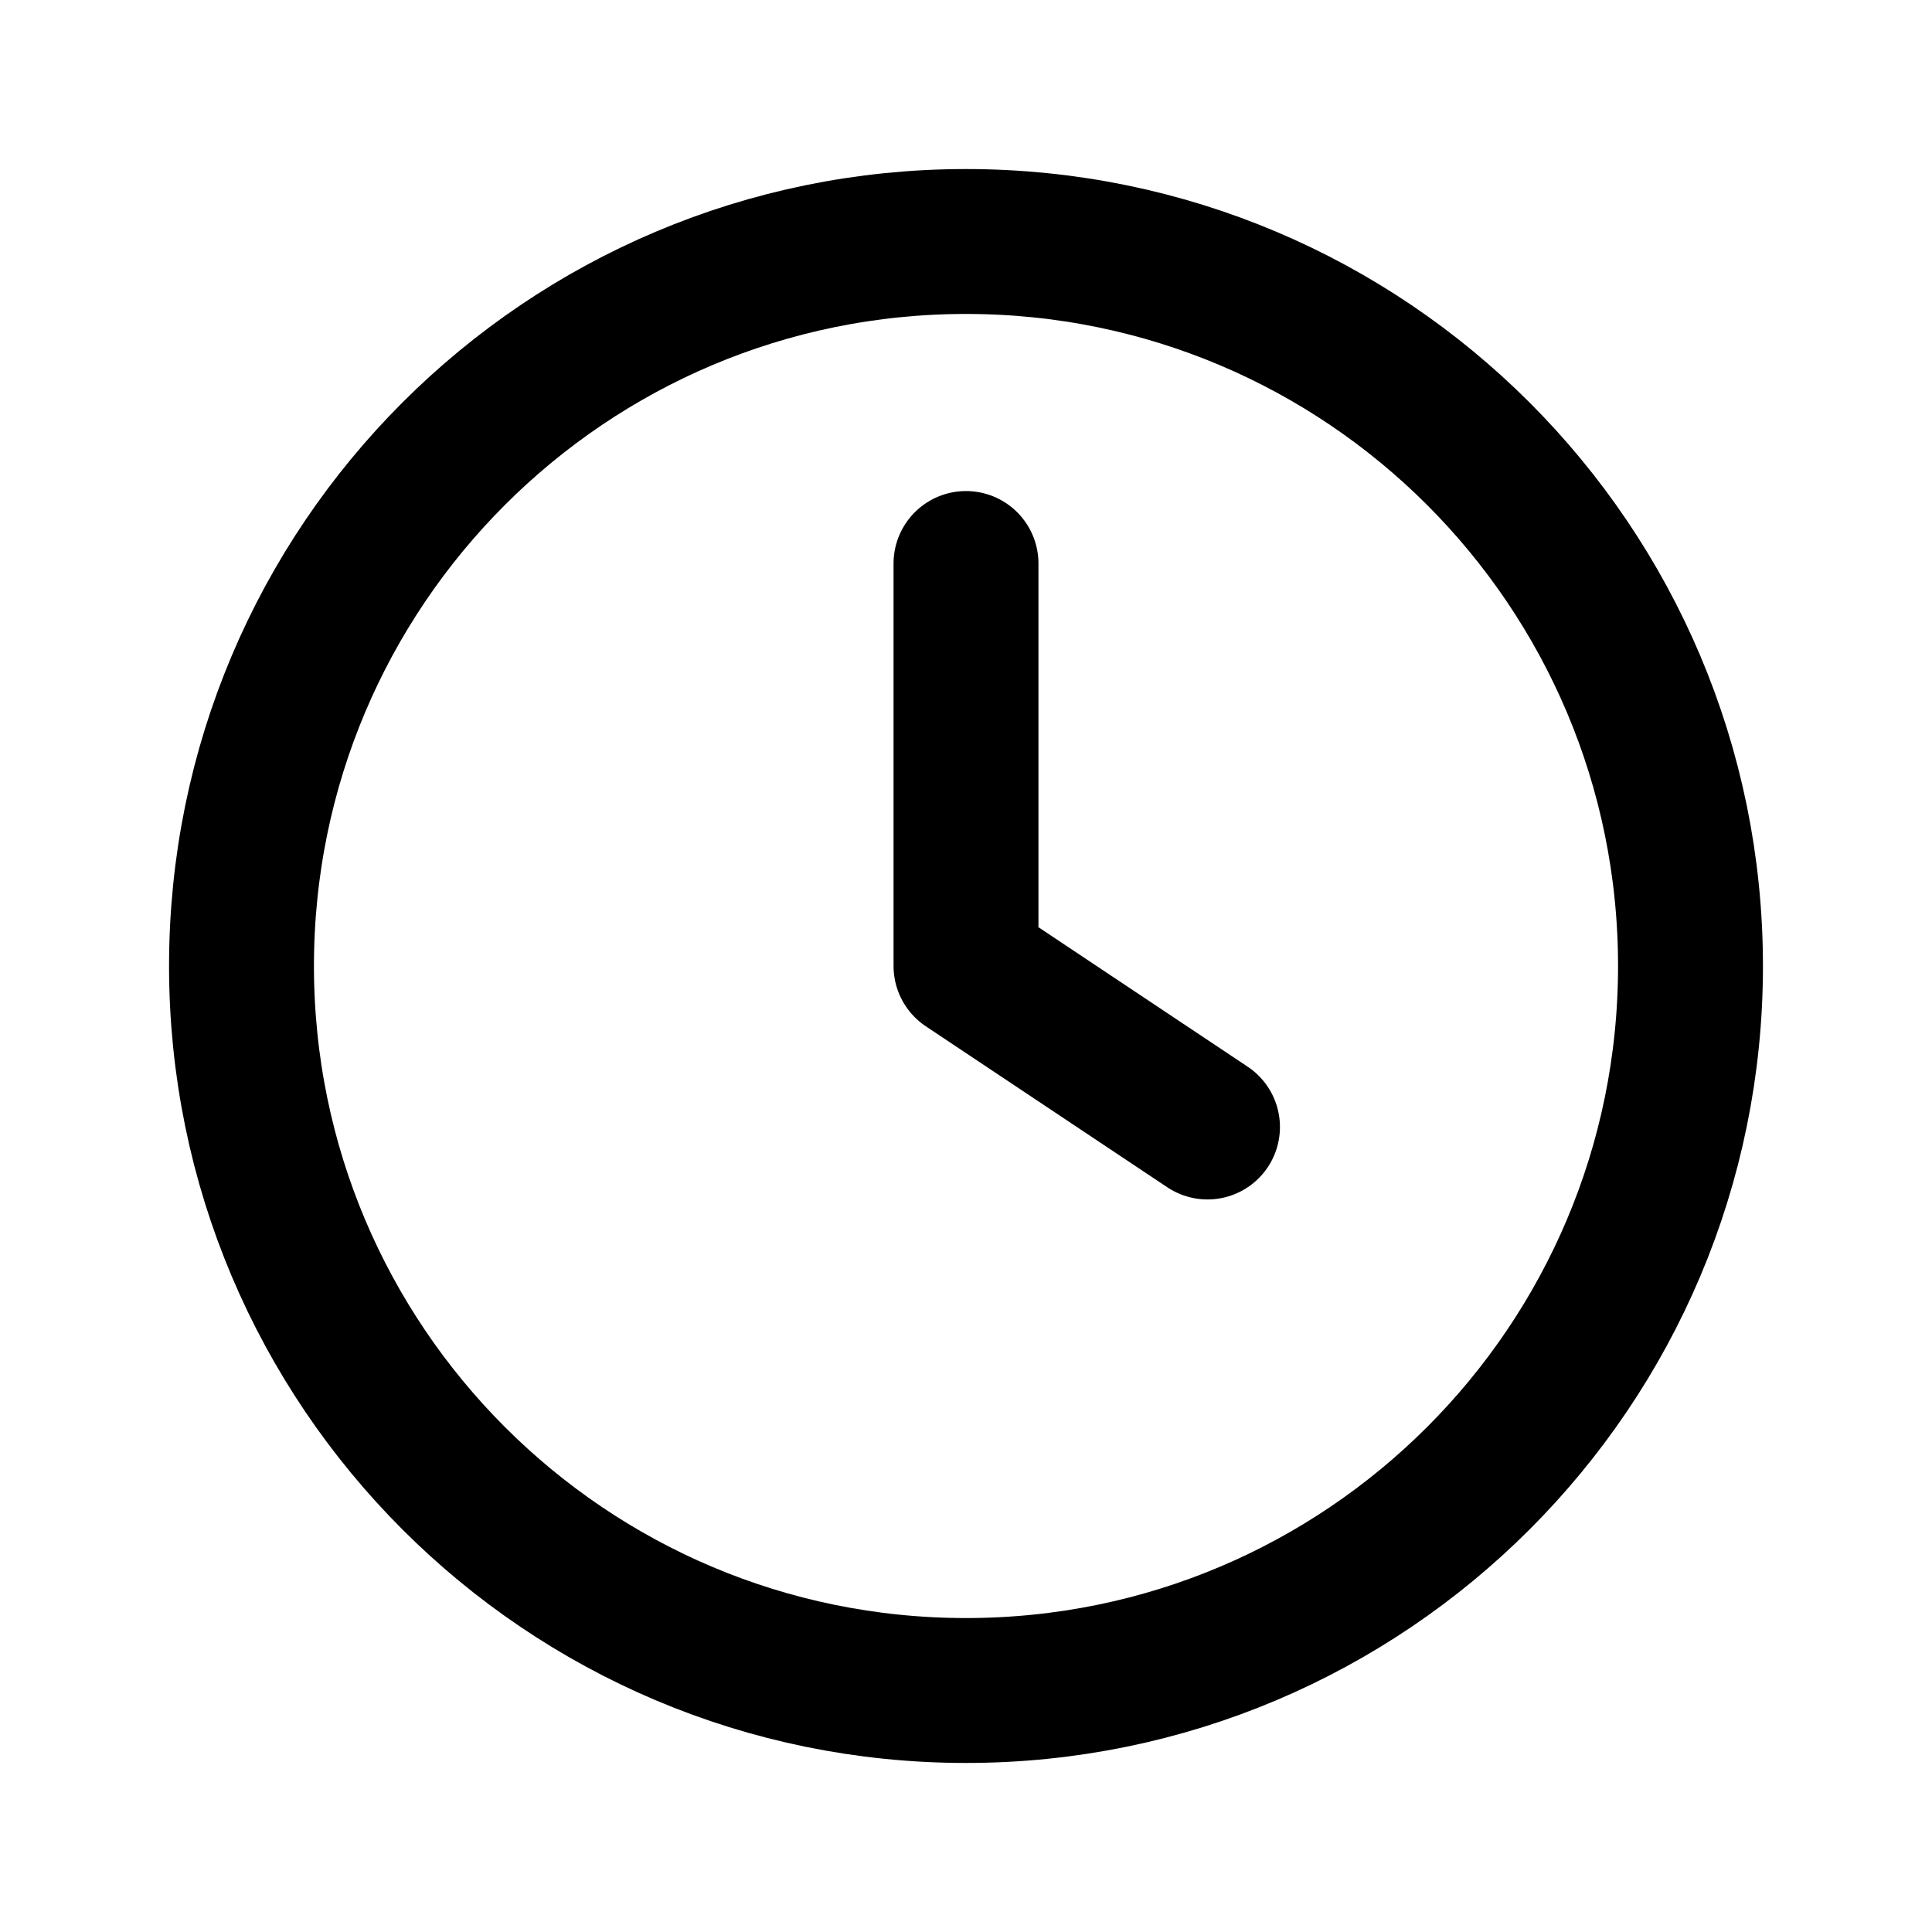
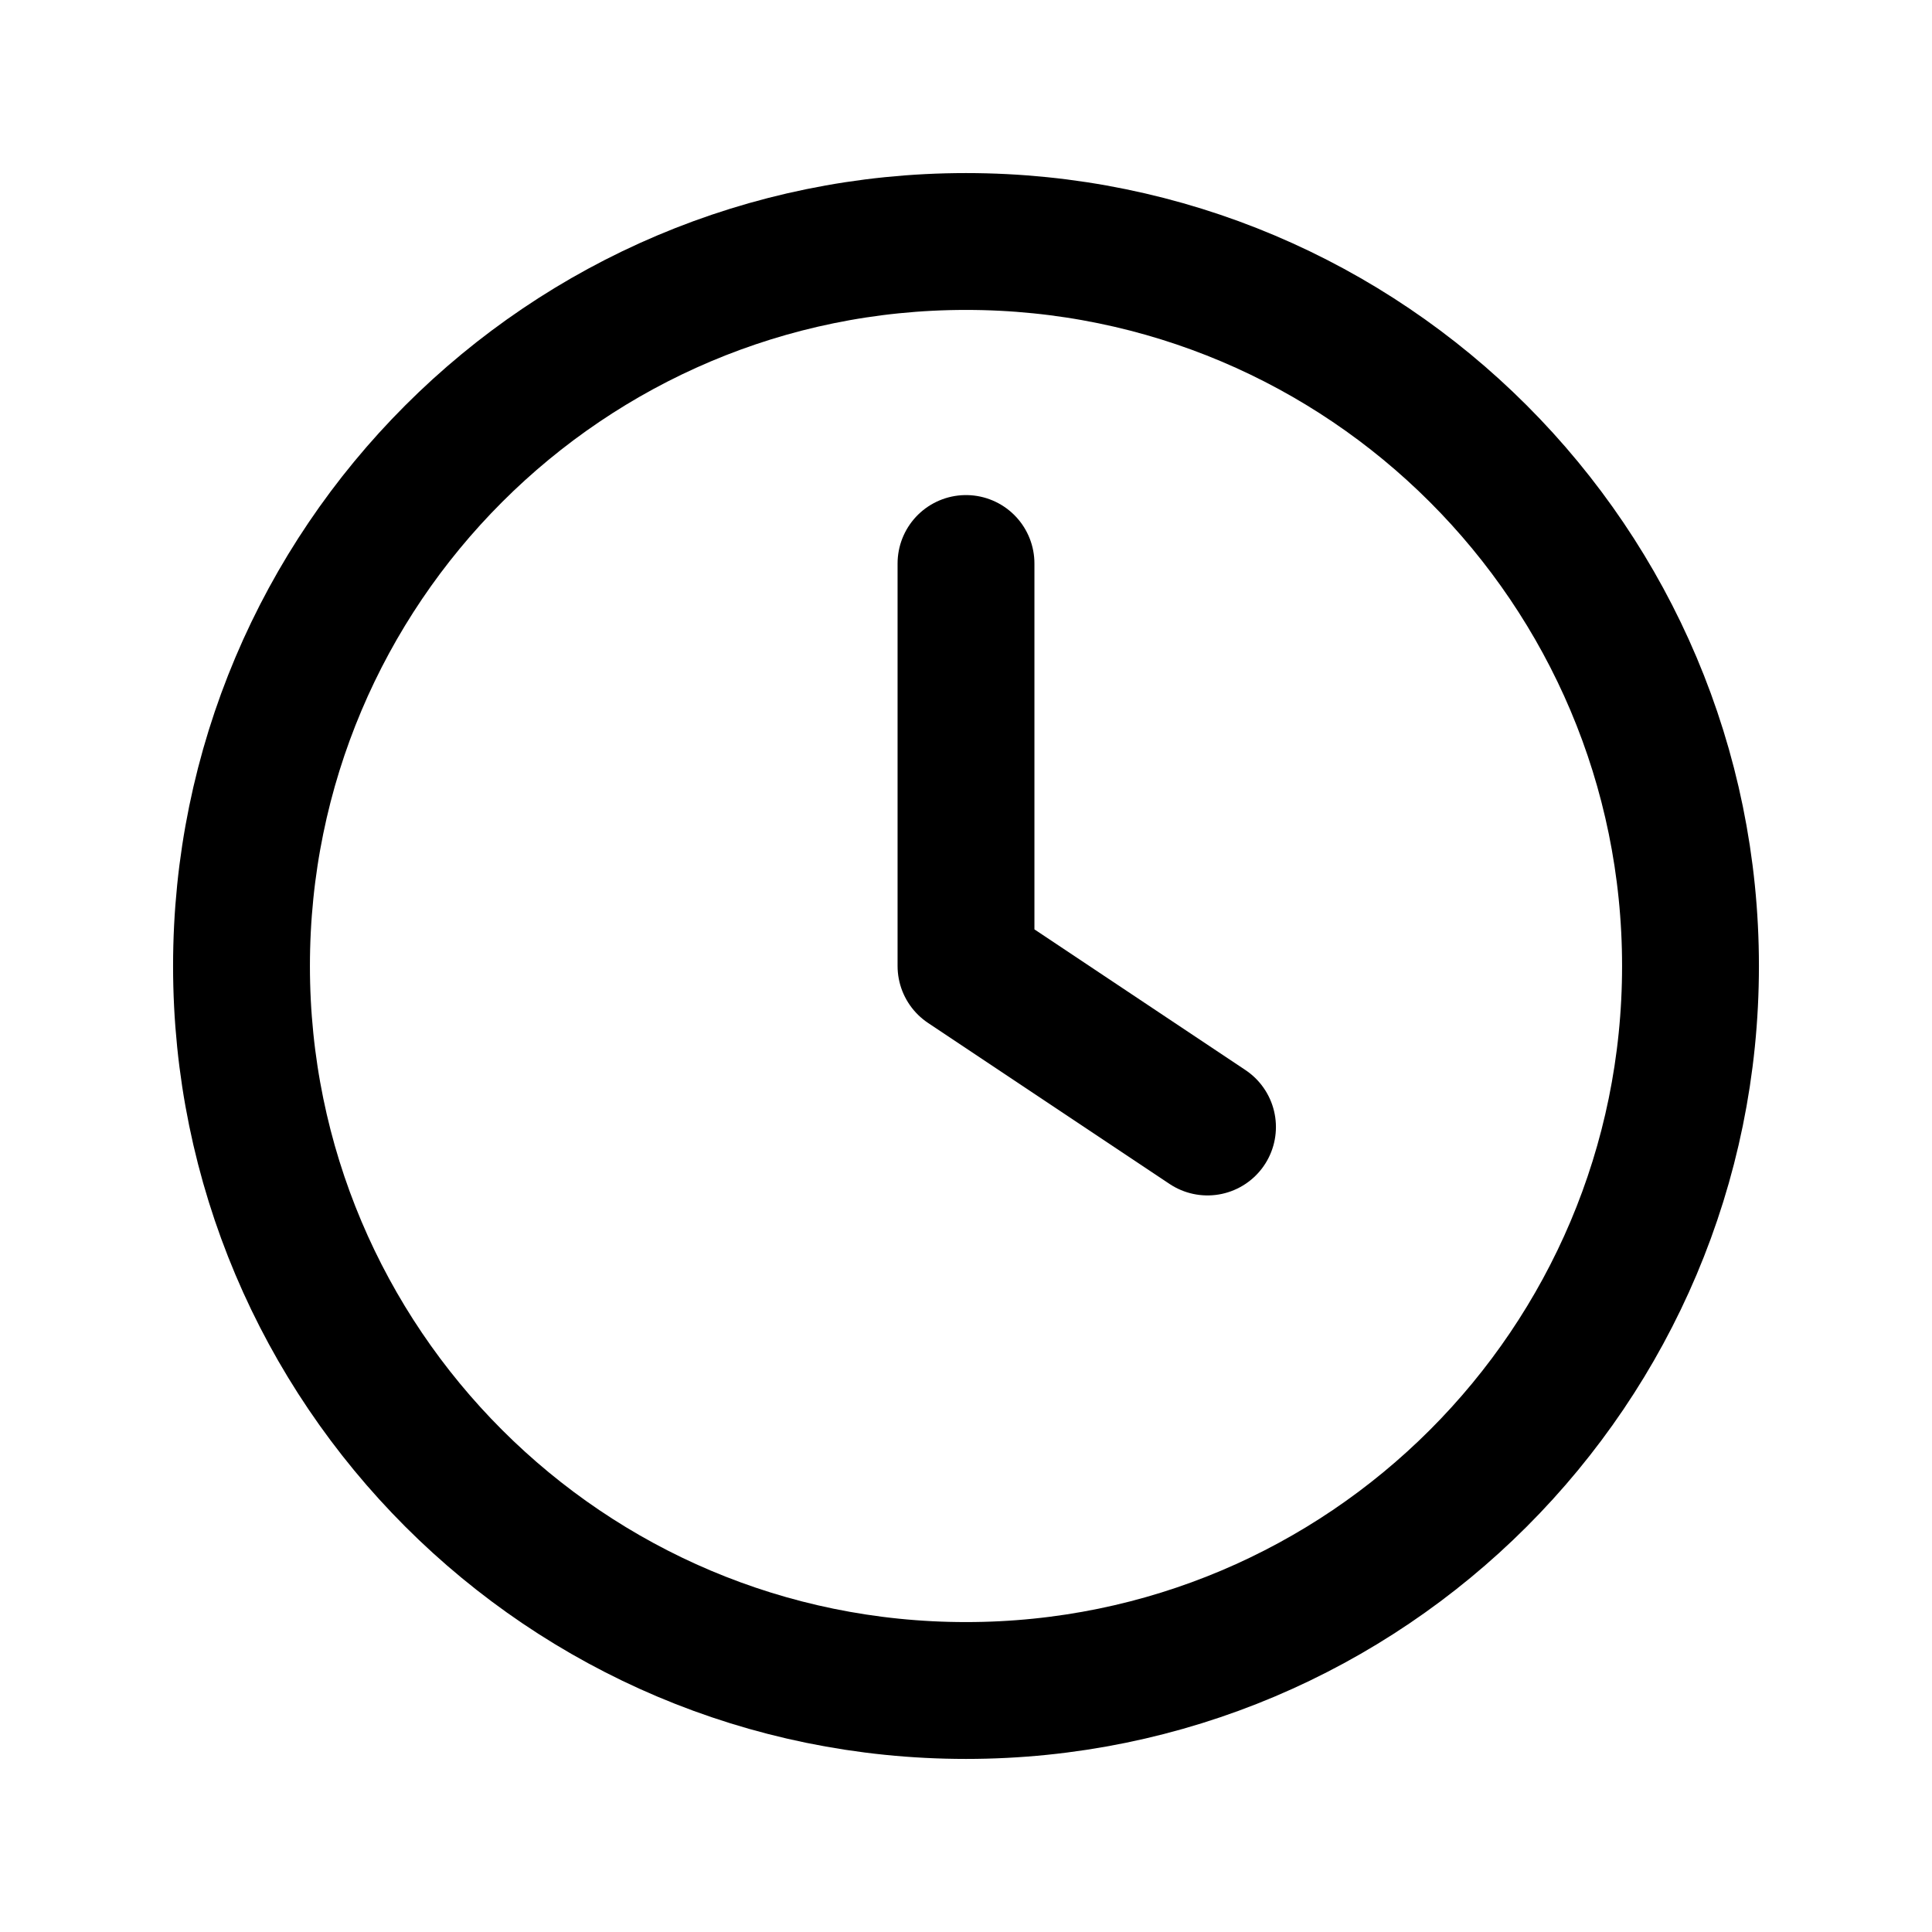
- <svg xmlns="http://www.w3.org/2000/svg" width="24" height="24" viewBox="0 0 24 24" fill="none" stroke="#000000" stroke-width="1.8" stroke-linecap="round" stroke-linejoin="round">
+ <svg xmlns="http://www.w3.org/2000/svg" width="24" height="24" viewBox="0 0 24 24" fill="none" stroke="#000000" stroke-width="1.7" stroke-linecap="round" stroke-linejoin="round">
  <circle cx="12" cy="12" r="9" />
  <path d="M12 7v5l3 2" />
</svg>
